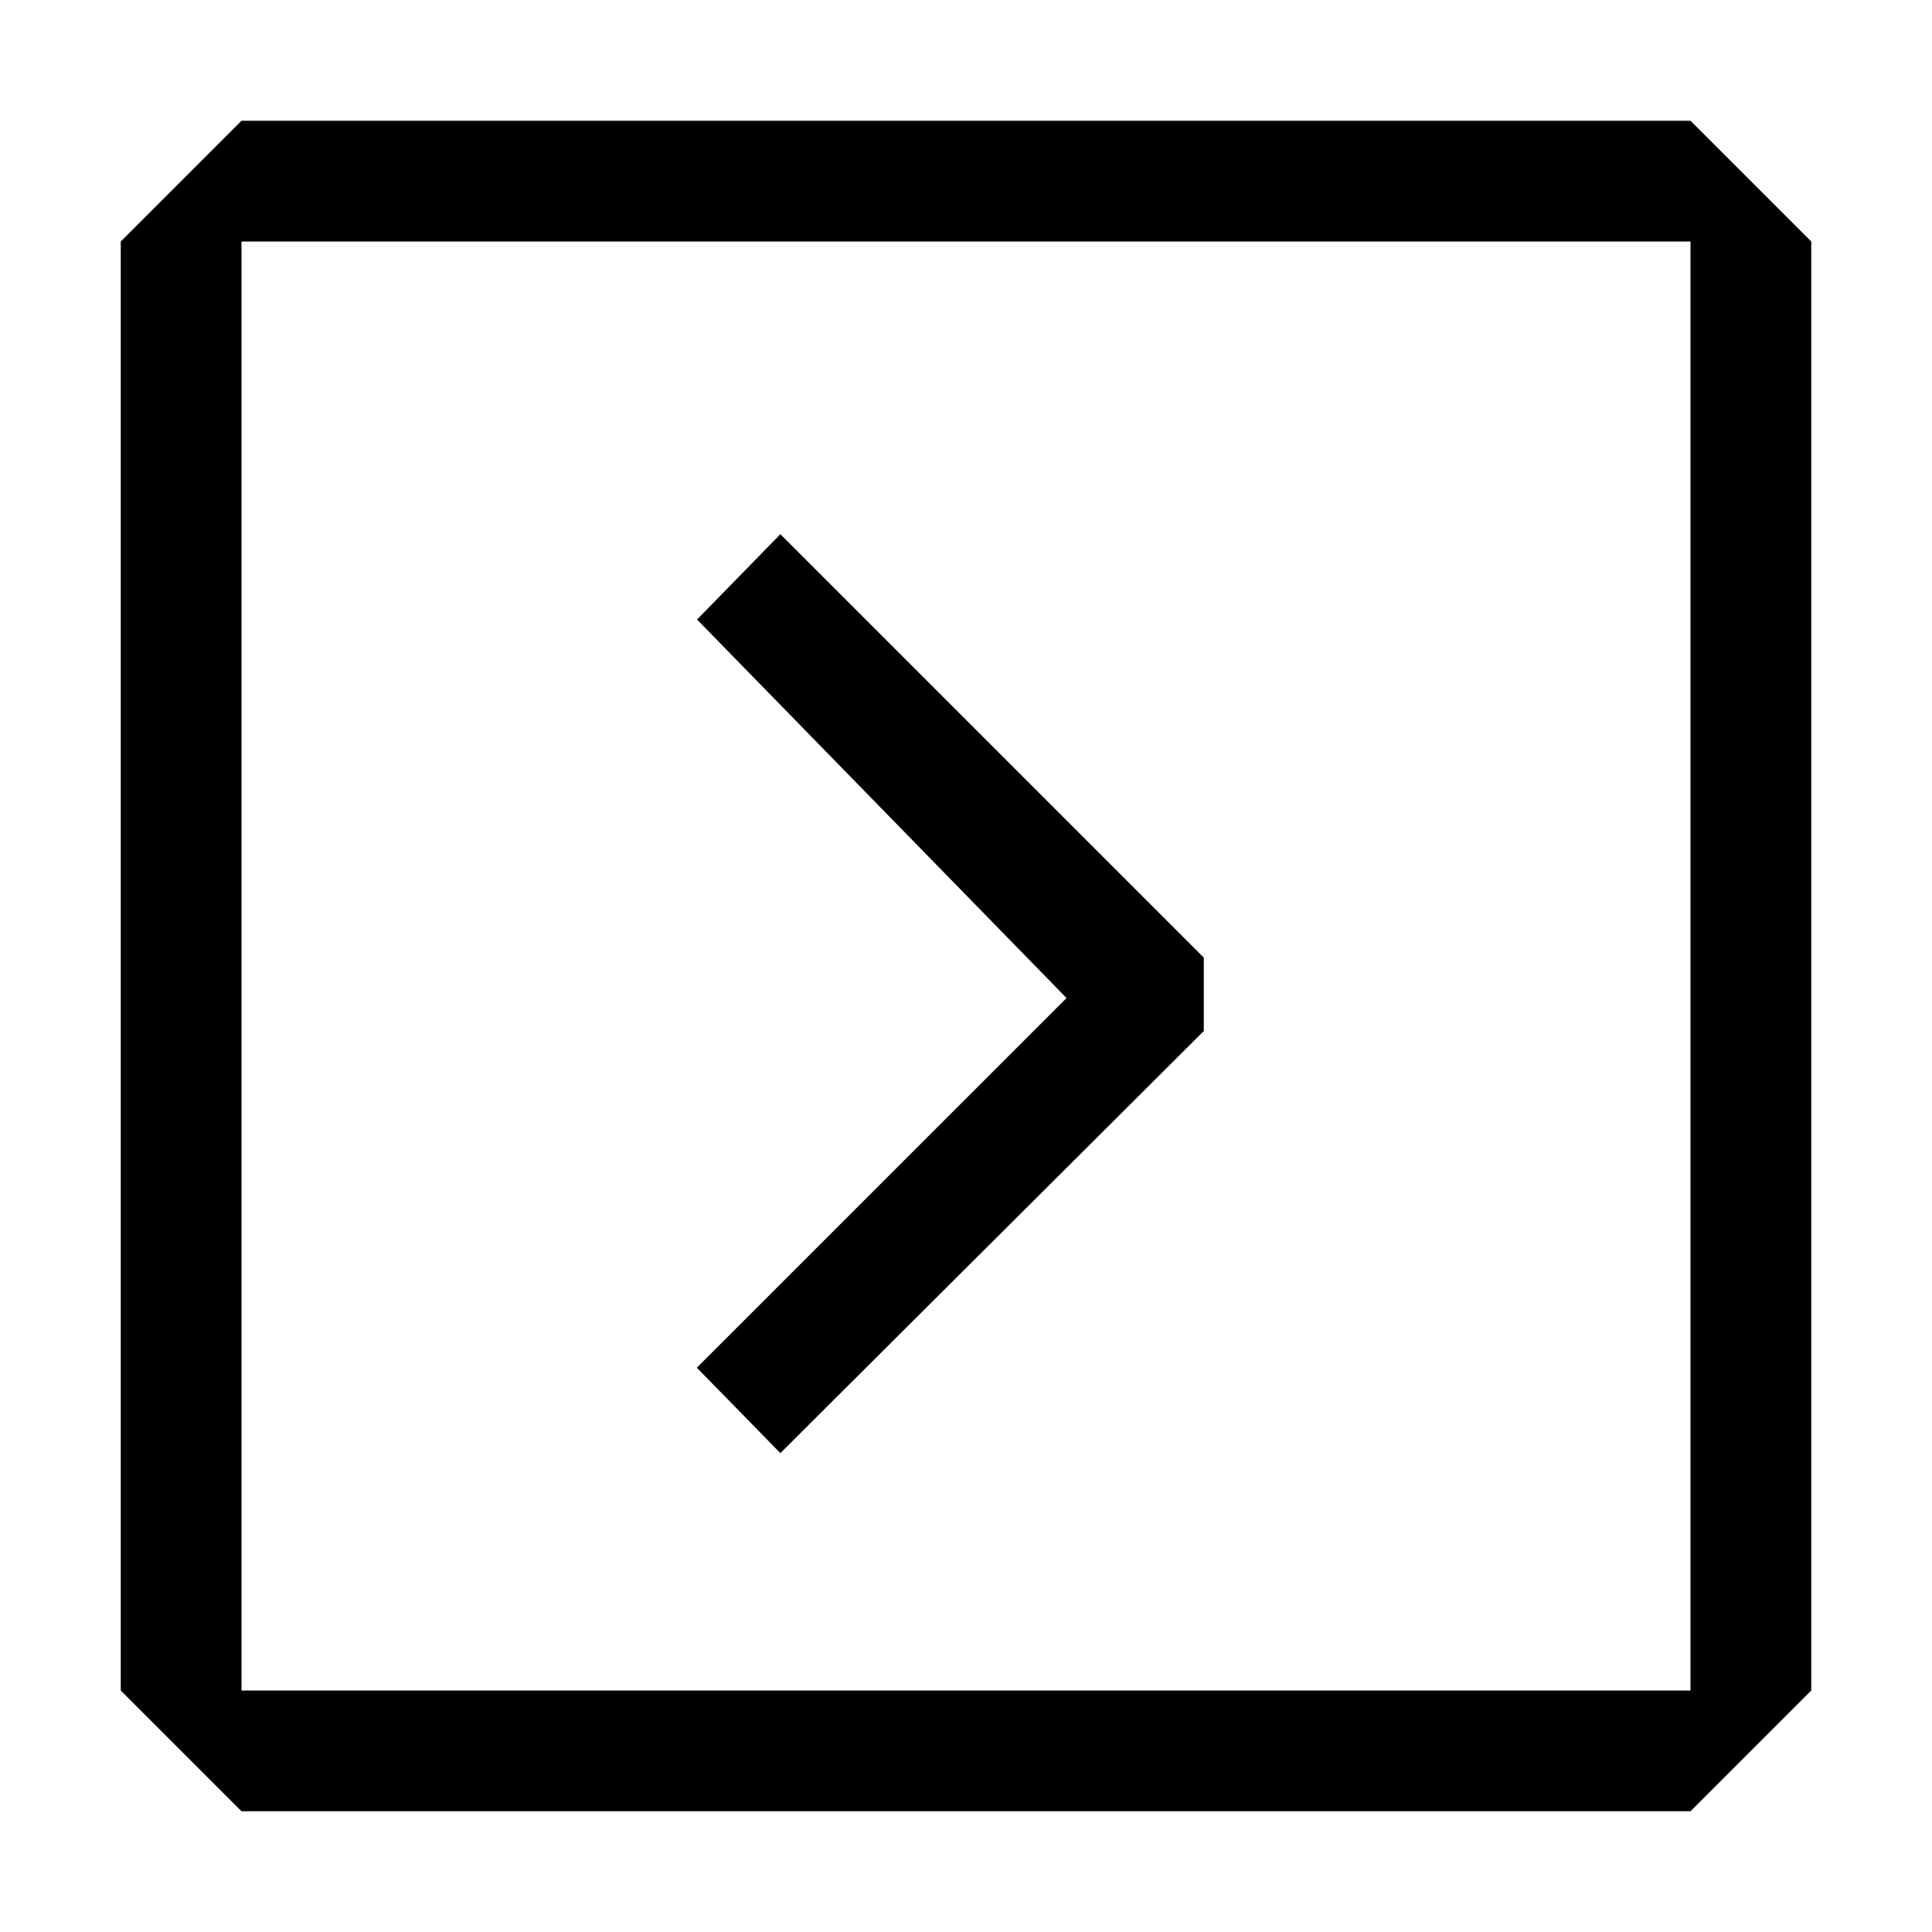
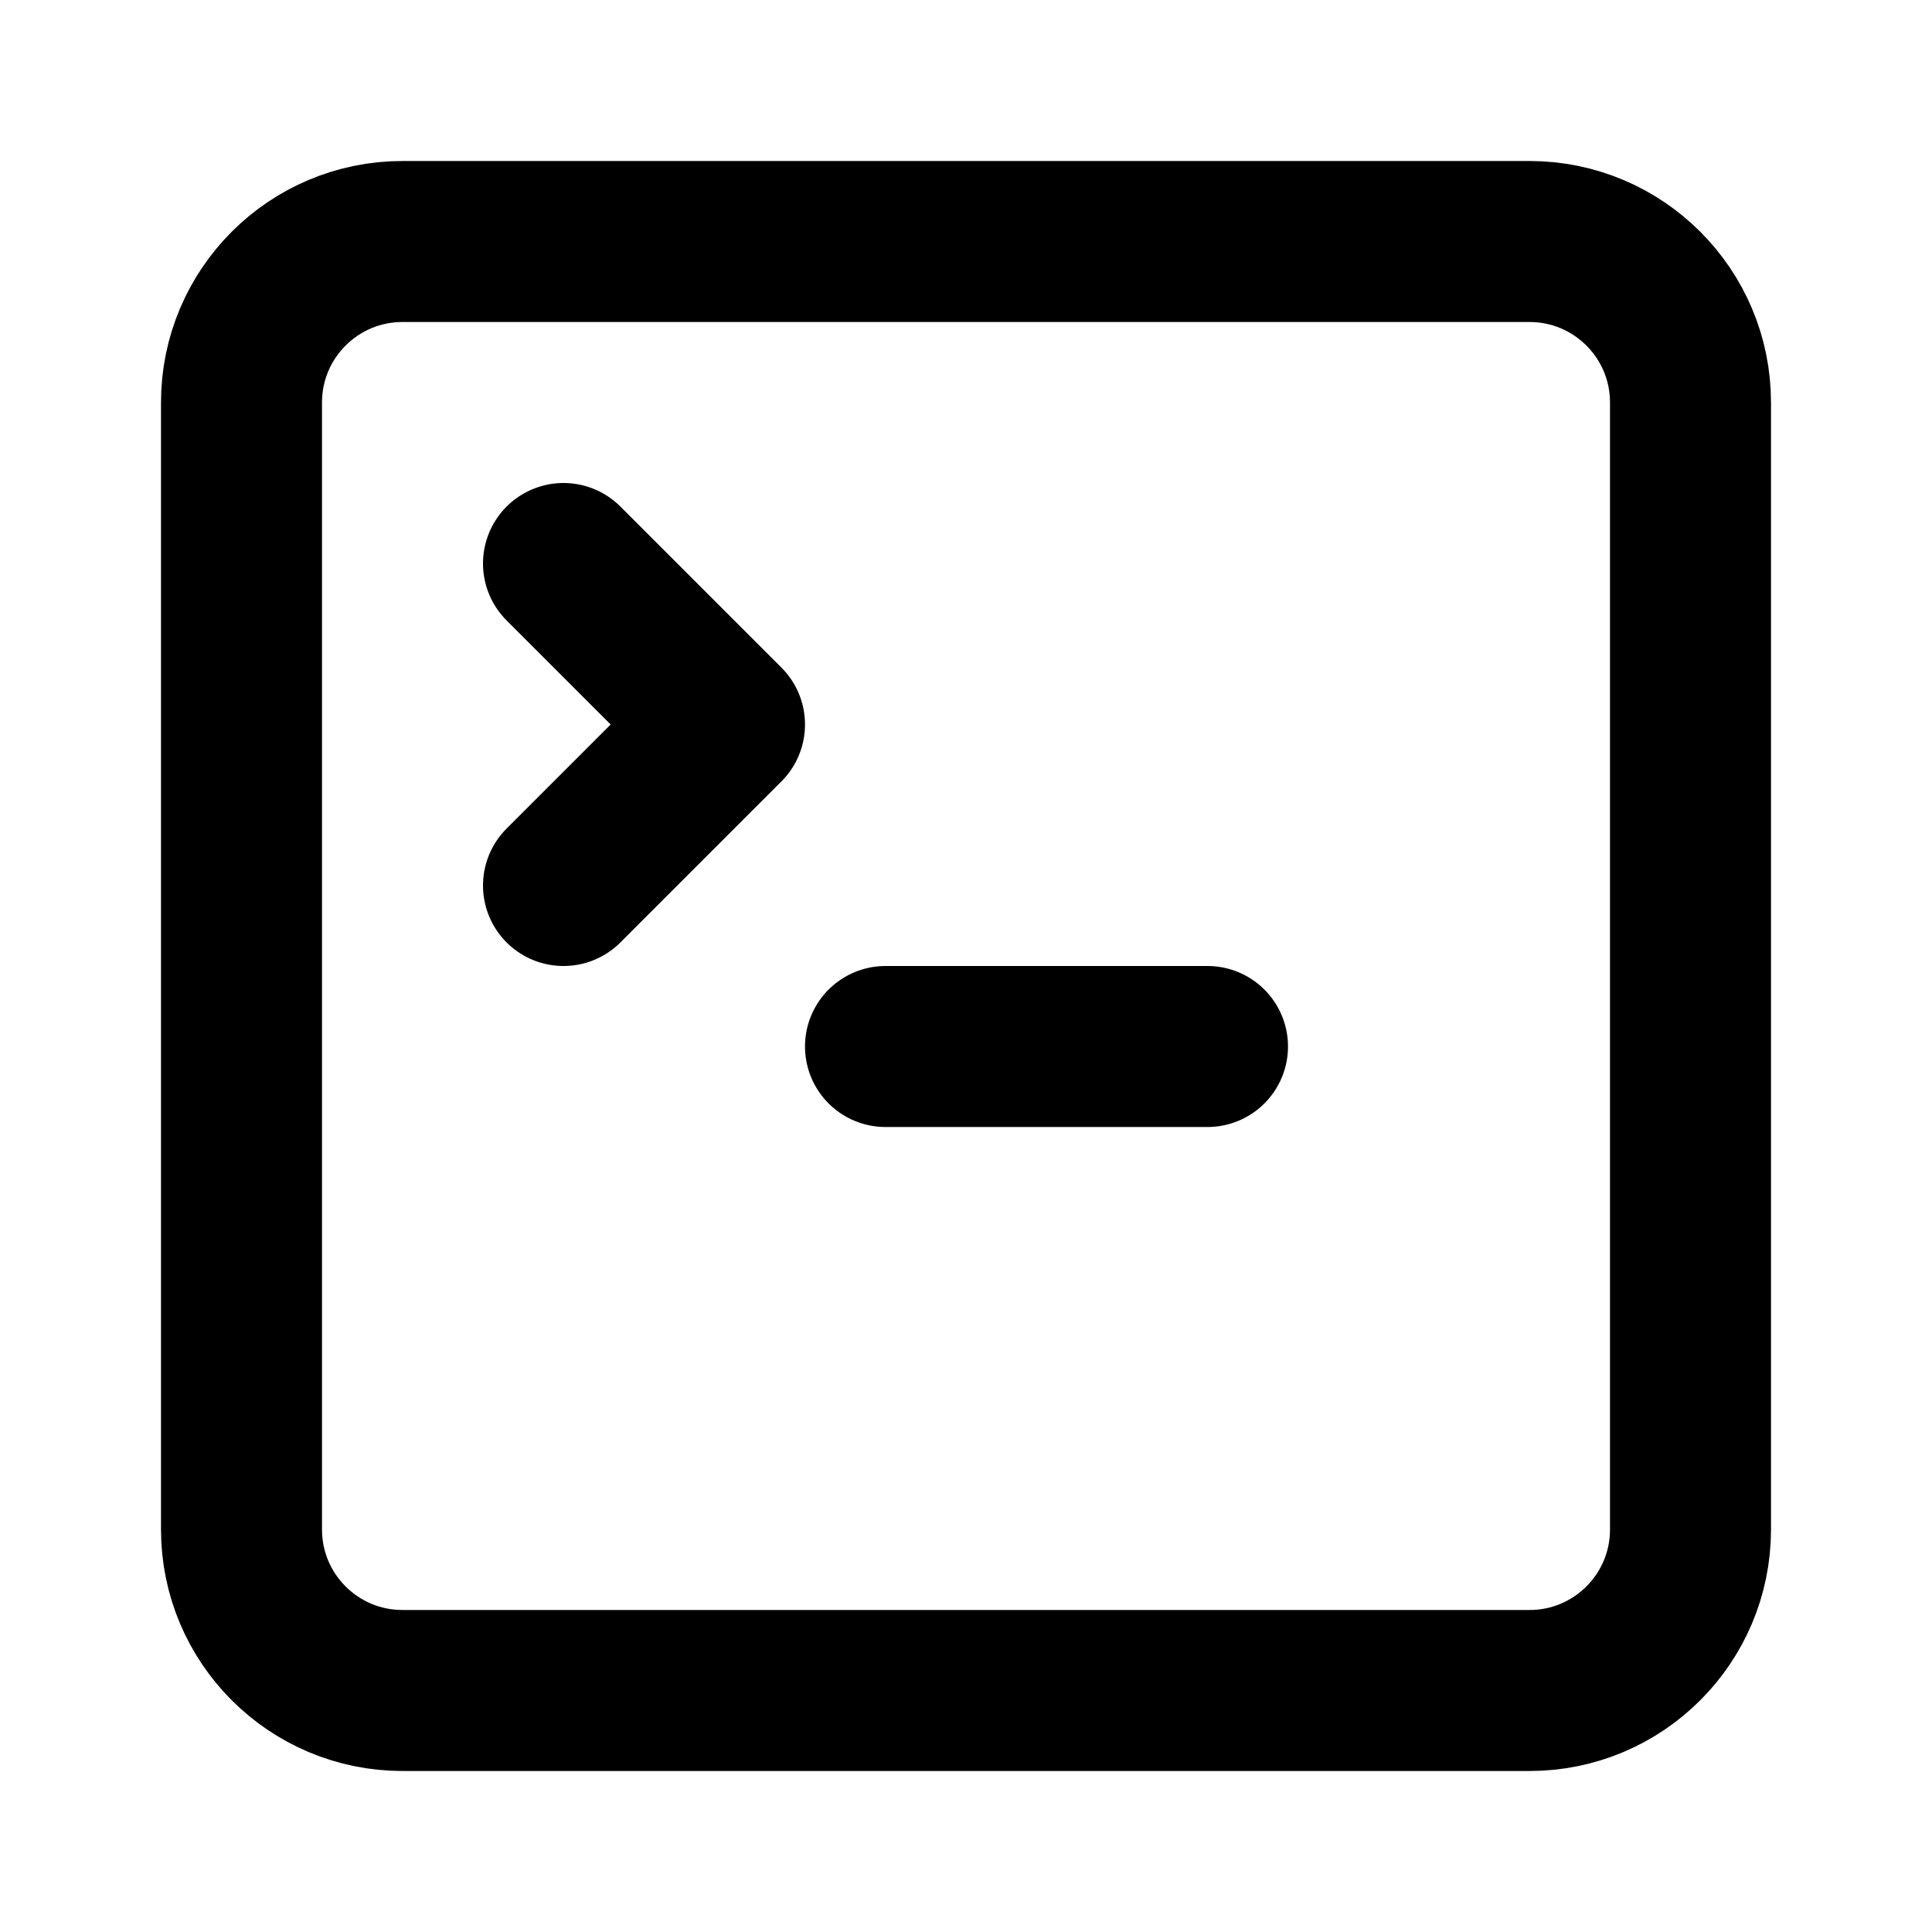
- <svg xmlns="http://www.w3.org/2000/svg" width="24" height="24" viewBox="0 0 24 24" fill="currentColor">
-   <path fill-rule="evenodd" clip-rule="evenodd" d="M3 1.5L1.5 3v18L3 22.5h18l1.5-1.5V3L21 1.5H3zM3 21V3h18v18H3zm5.656-4.01l1.038 1.061 5.26-5.243v-.912l-5.26-5.26-1.035 1.06 4.59 4.702-4.593 4.592z" />
+ <svg xmlns="http://www.w3.org/2000/svg" width="24" height="24" viewBox="0 0 24 24" fill="none" stroke="currentColor" stroke-width="2" stroke-linecap="round" stroke-linejoin="round" class="lucide lucide-square-terminal preview-icon">
+   <path d="m7 11 2-2-2-2" />
+   <path d="M11 13h4" />
+   <rect width="18" height="18" x="3" y="3" rx="2" ry="2" />
</svg>
